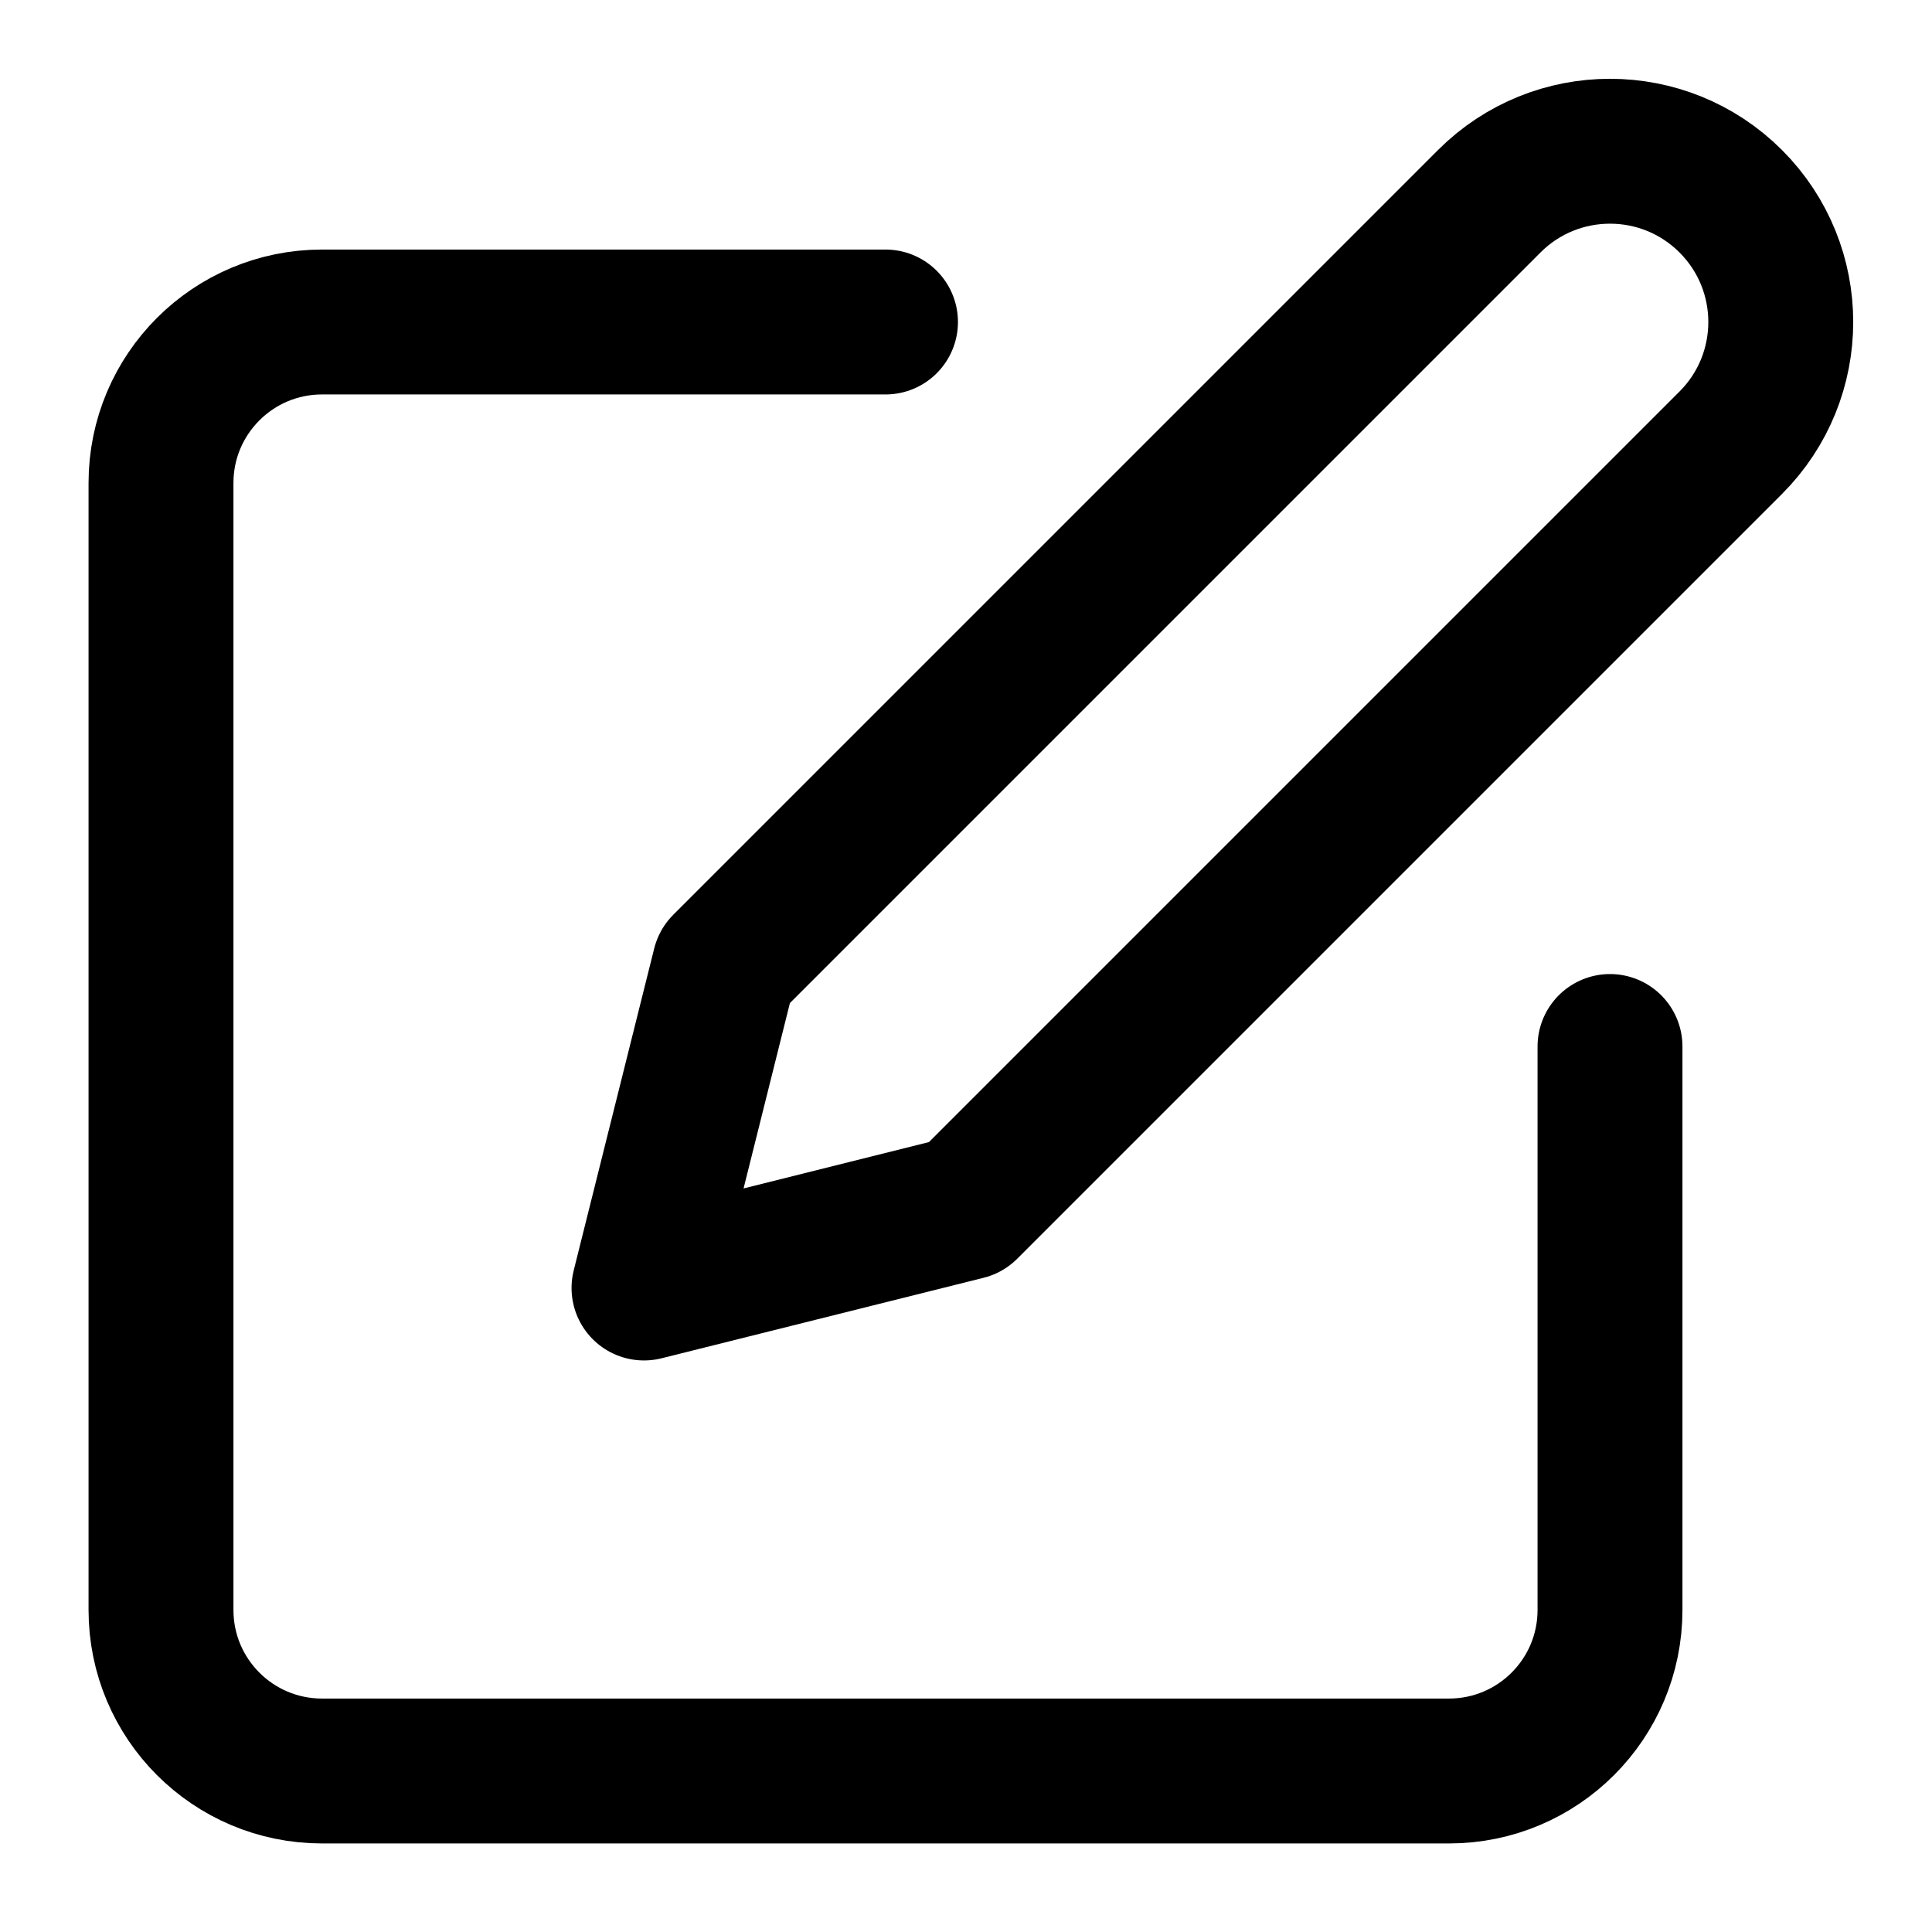
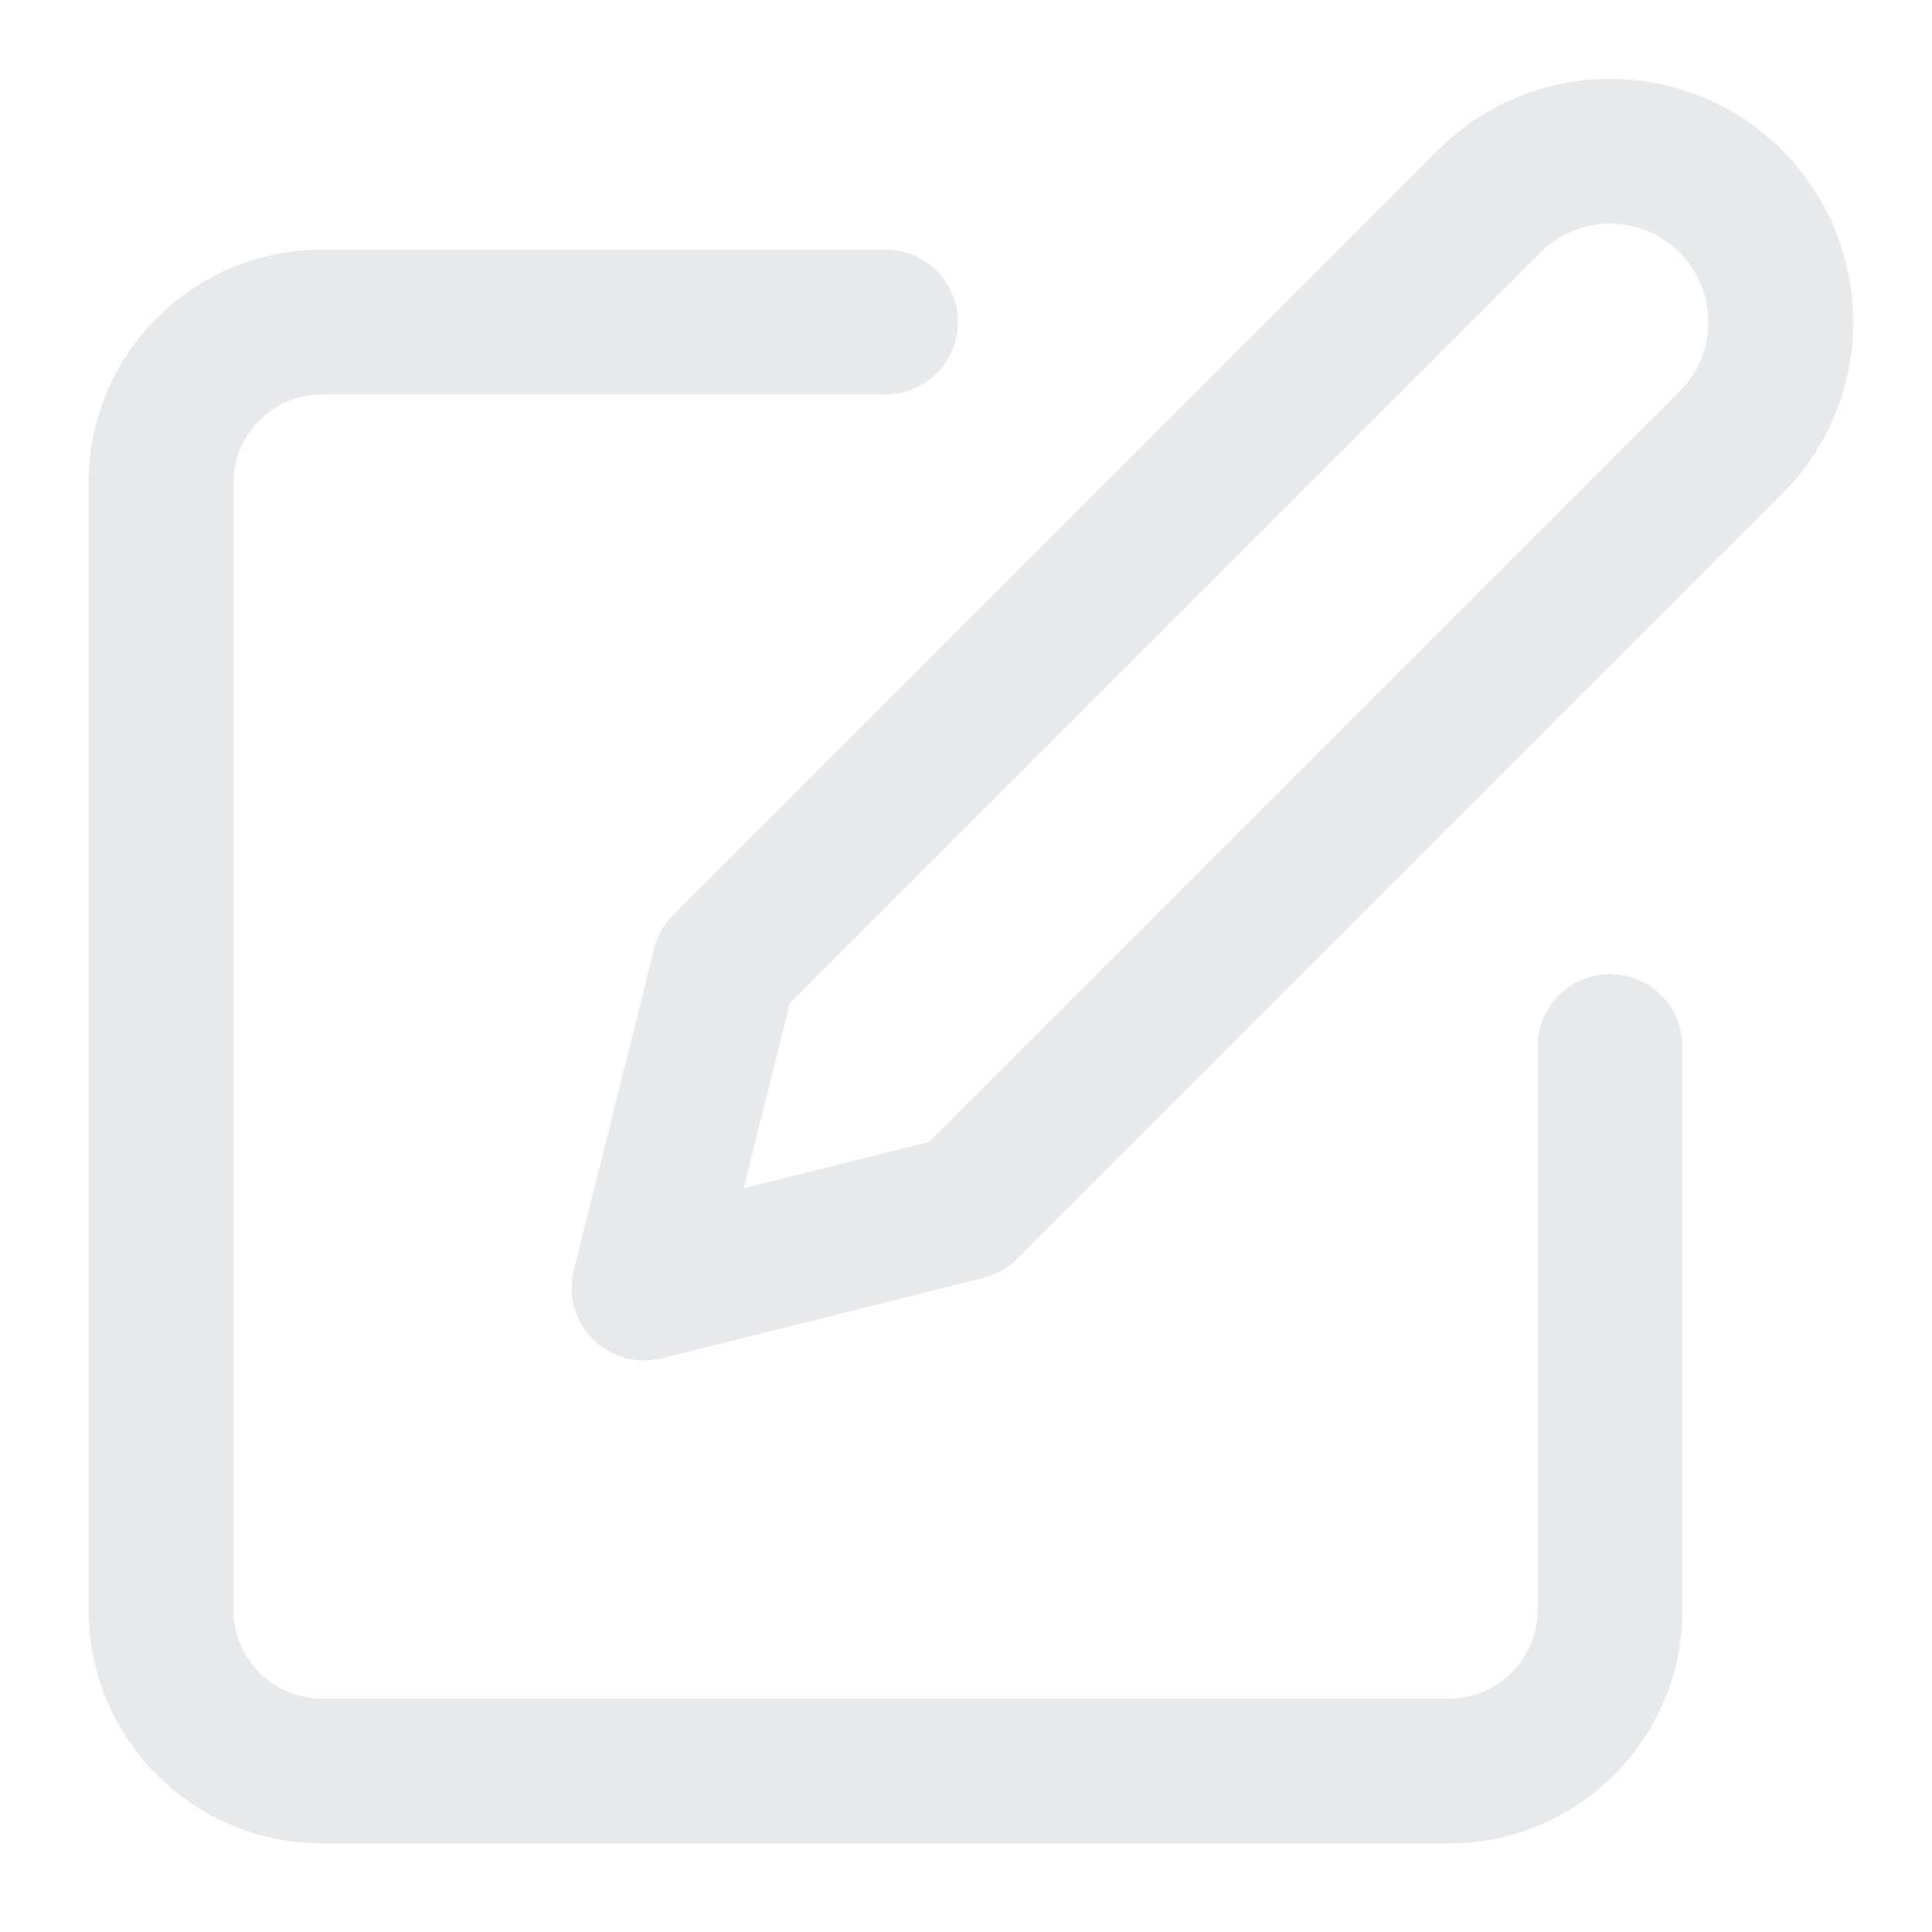
- <svg xmlns="http://www.w3.org/2000/svg" viewBox="0 0 24 24" fill="none" stroke="currentColor" stroke-width="1.8" stroke-linecap="round" stroke-linejoin="round">
+ <svg xmlns="http://www.w3.org/2000/svg" viewBox="0 0 24 24" fill="none" stroke="#e7e9ea" stroke-width="1.8" stroke-linecap="round" stroke-linejoin="round">
  <path d="M11 4H4a2 2 0 0 0-2 2v14a2 2 0 0 0 2 2h14a2 2 0 0 0 2-2v-7" />
  <path d="M18.5 2.5a2.121 2.121 0 0 1 3 3L12 15l-4 1 1-4 9.5-9.5z" />
</svg>
